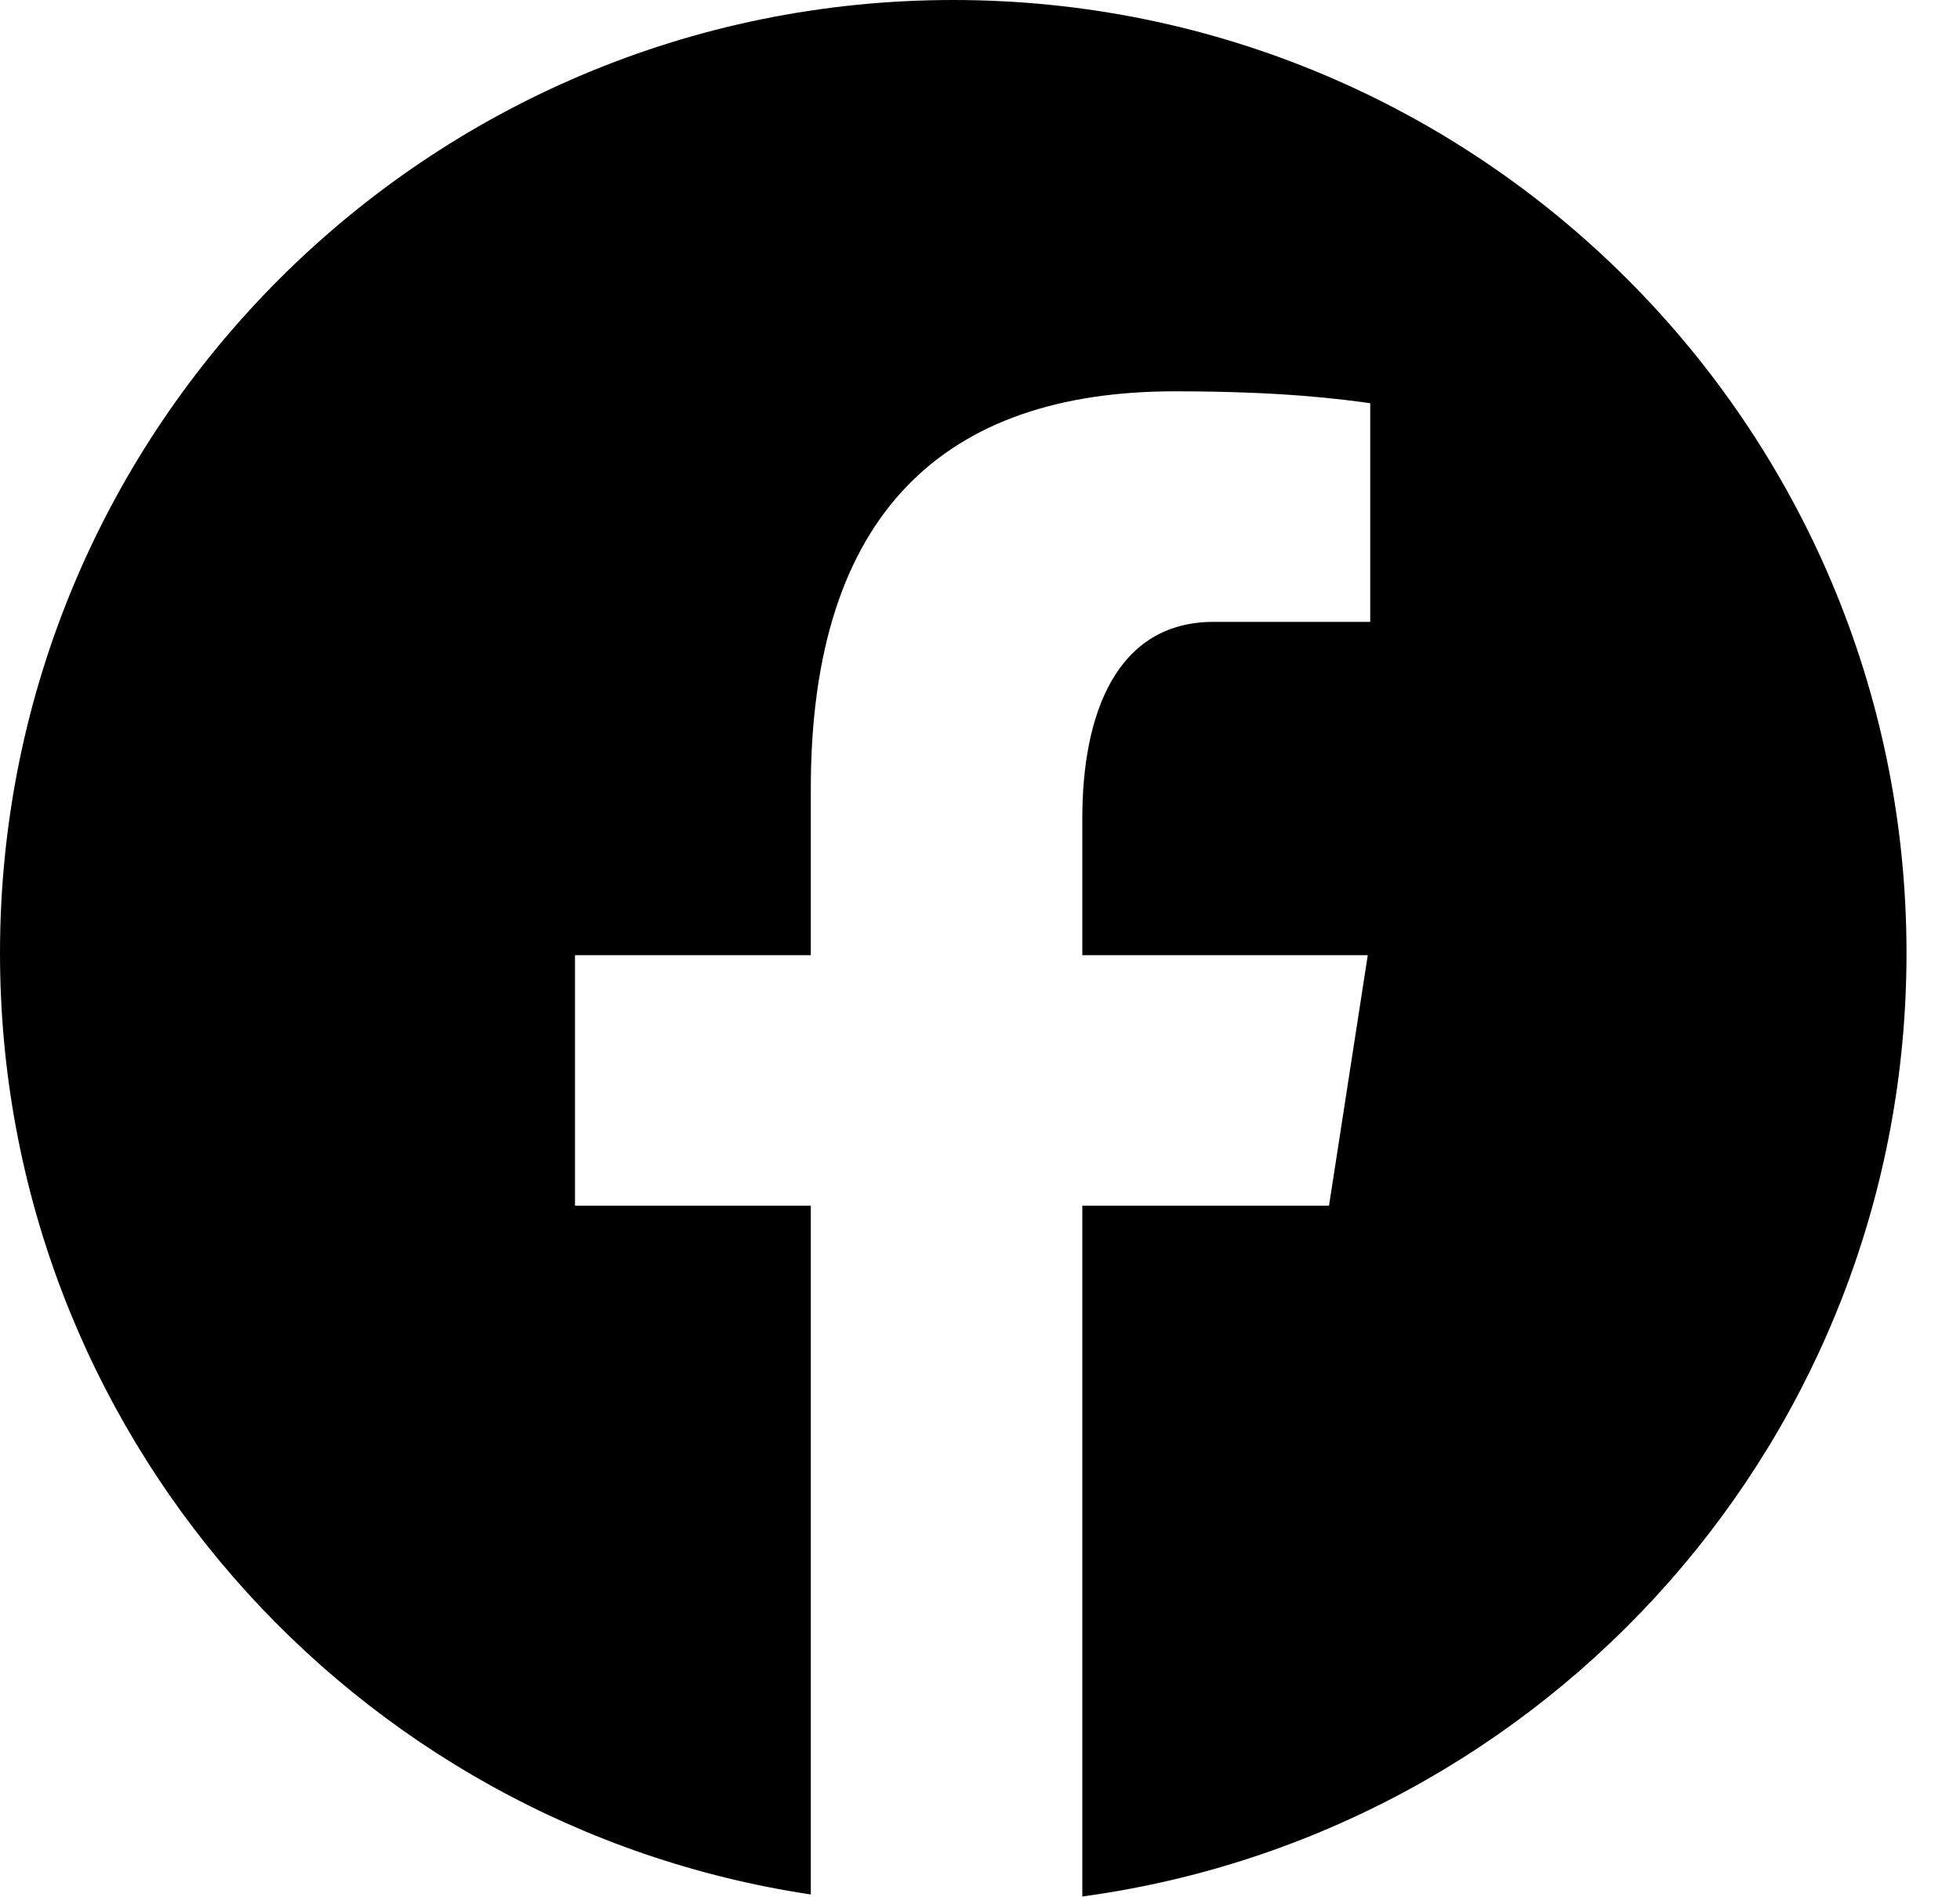
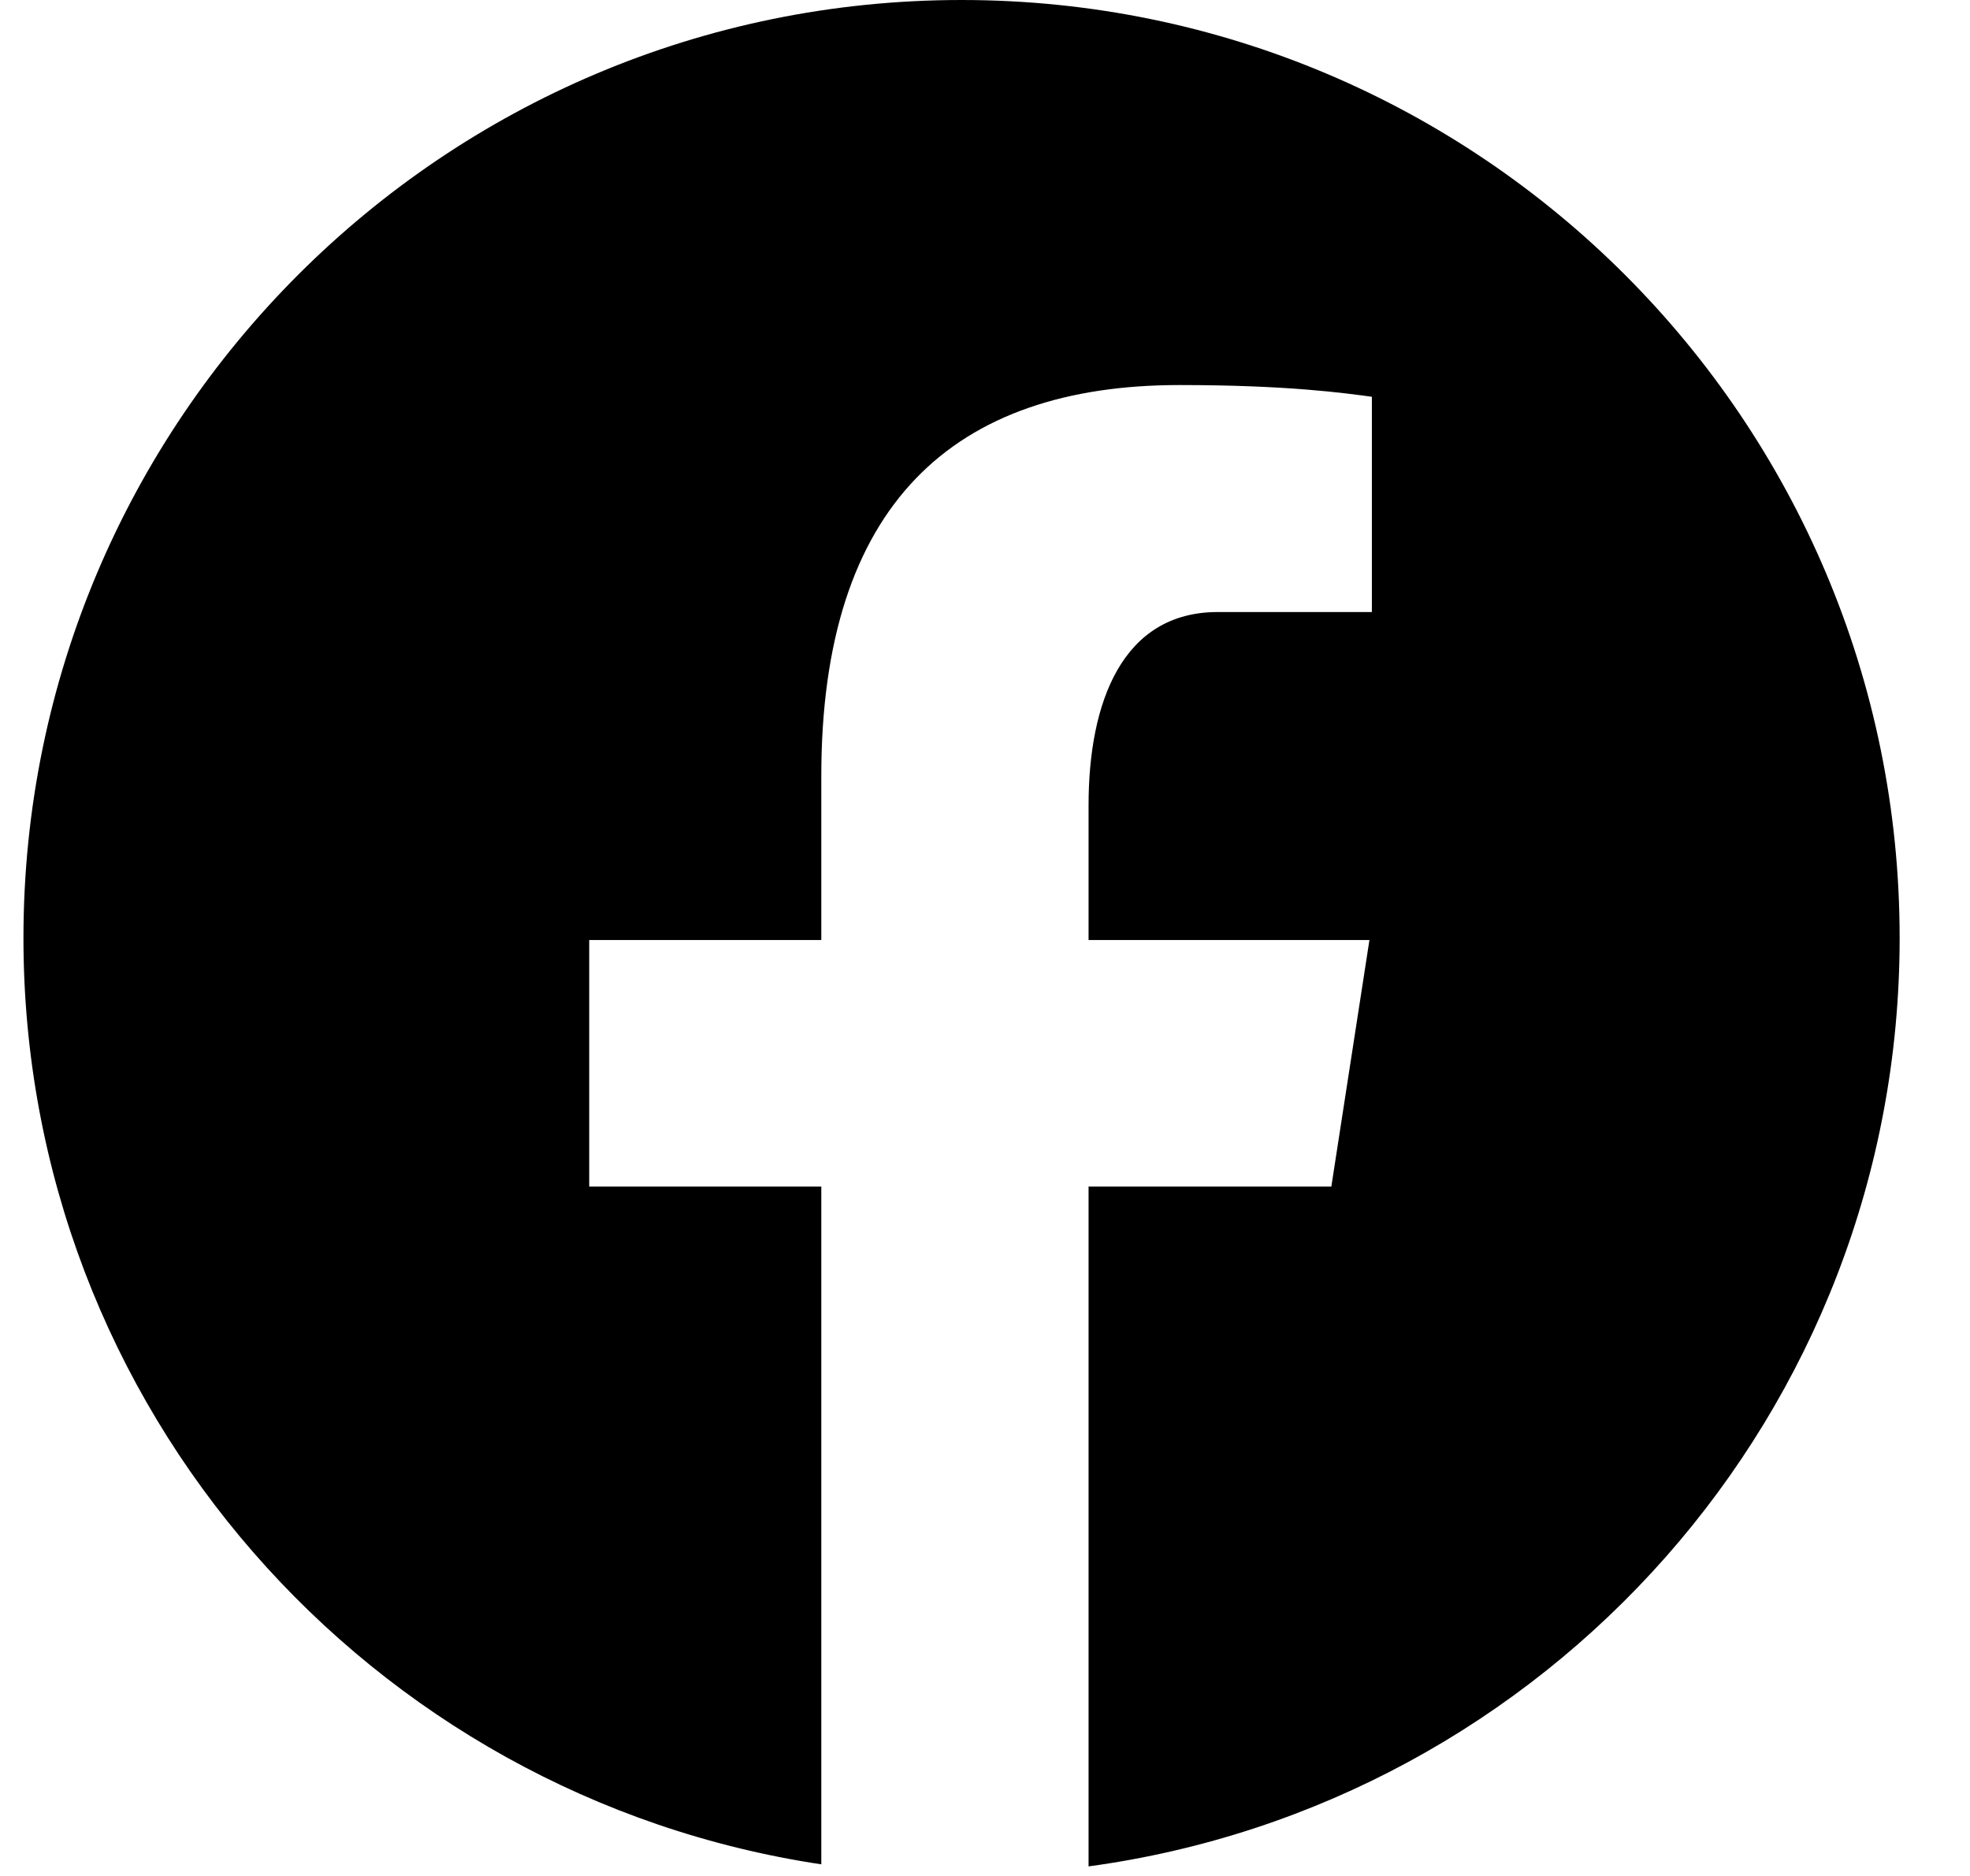
- <svg xmlns="http://www.w3.org/2000/svg" width="31" height="30" viewBox="0 0 31 30" fill="none">
-   <path d="M15.077 0C6.75 0 0 6.75 0 15.077C0 22.636 5.568 28.877 12.824 29.968V19.073H9.094V15.11H12.824V12.473C12.824 8.107 14.951 6.19 18.58 6.19C20.318 6.19 21.237 6.319 21.672 6.378V9.837H19.197C17.656 9.837 17.118 11.297 17.118 12.944V15.11H21.633L21.02 19.073H17.118V30C24.477 29.002 30.154 22.709 30.154 15.077C30.154 6.75 23.404 0 15.077 0Z" fill="black" />
+ <svg xmlns="http://www.w3.org/2000/svg" width="21" height="20" viewBox="0 0 21 20" fill="none">
+   <path d="M10.25 0C4.727 0 0.25 4.477 0.25 10C0.25 15.014 3.943 19.153 8.755 19.876V12.65H6.281V10.022H8.755V8.273C8.755 5.377 10.166 4.105 12.573 4.105C13.726 4.105 14.335 4.191 14.624 4.23V6.525H12.982C11.96 6.525 11.604 7.493 11.604 8.585V10.022H14.598L14.192 12.65H11.604V19.898C16.485 19.235 20.25 15.062 20.25 10C20.25 4.477 15.773 0 10.25 0Z" fill="black" />
</svg>
